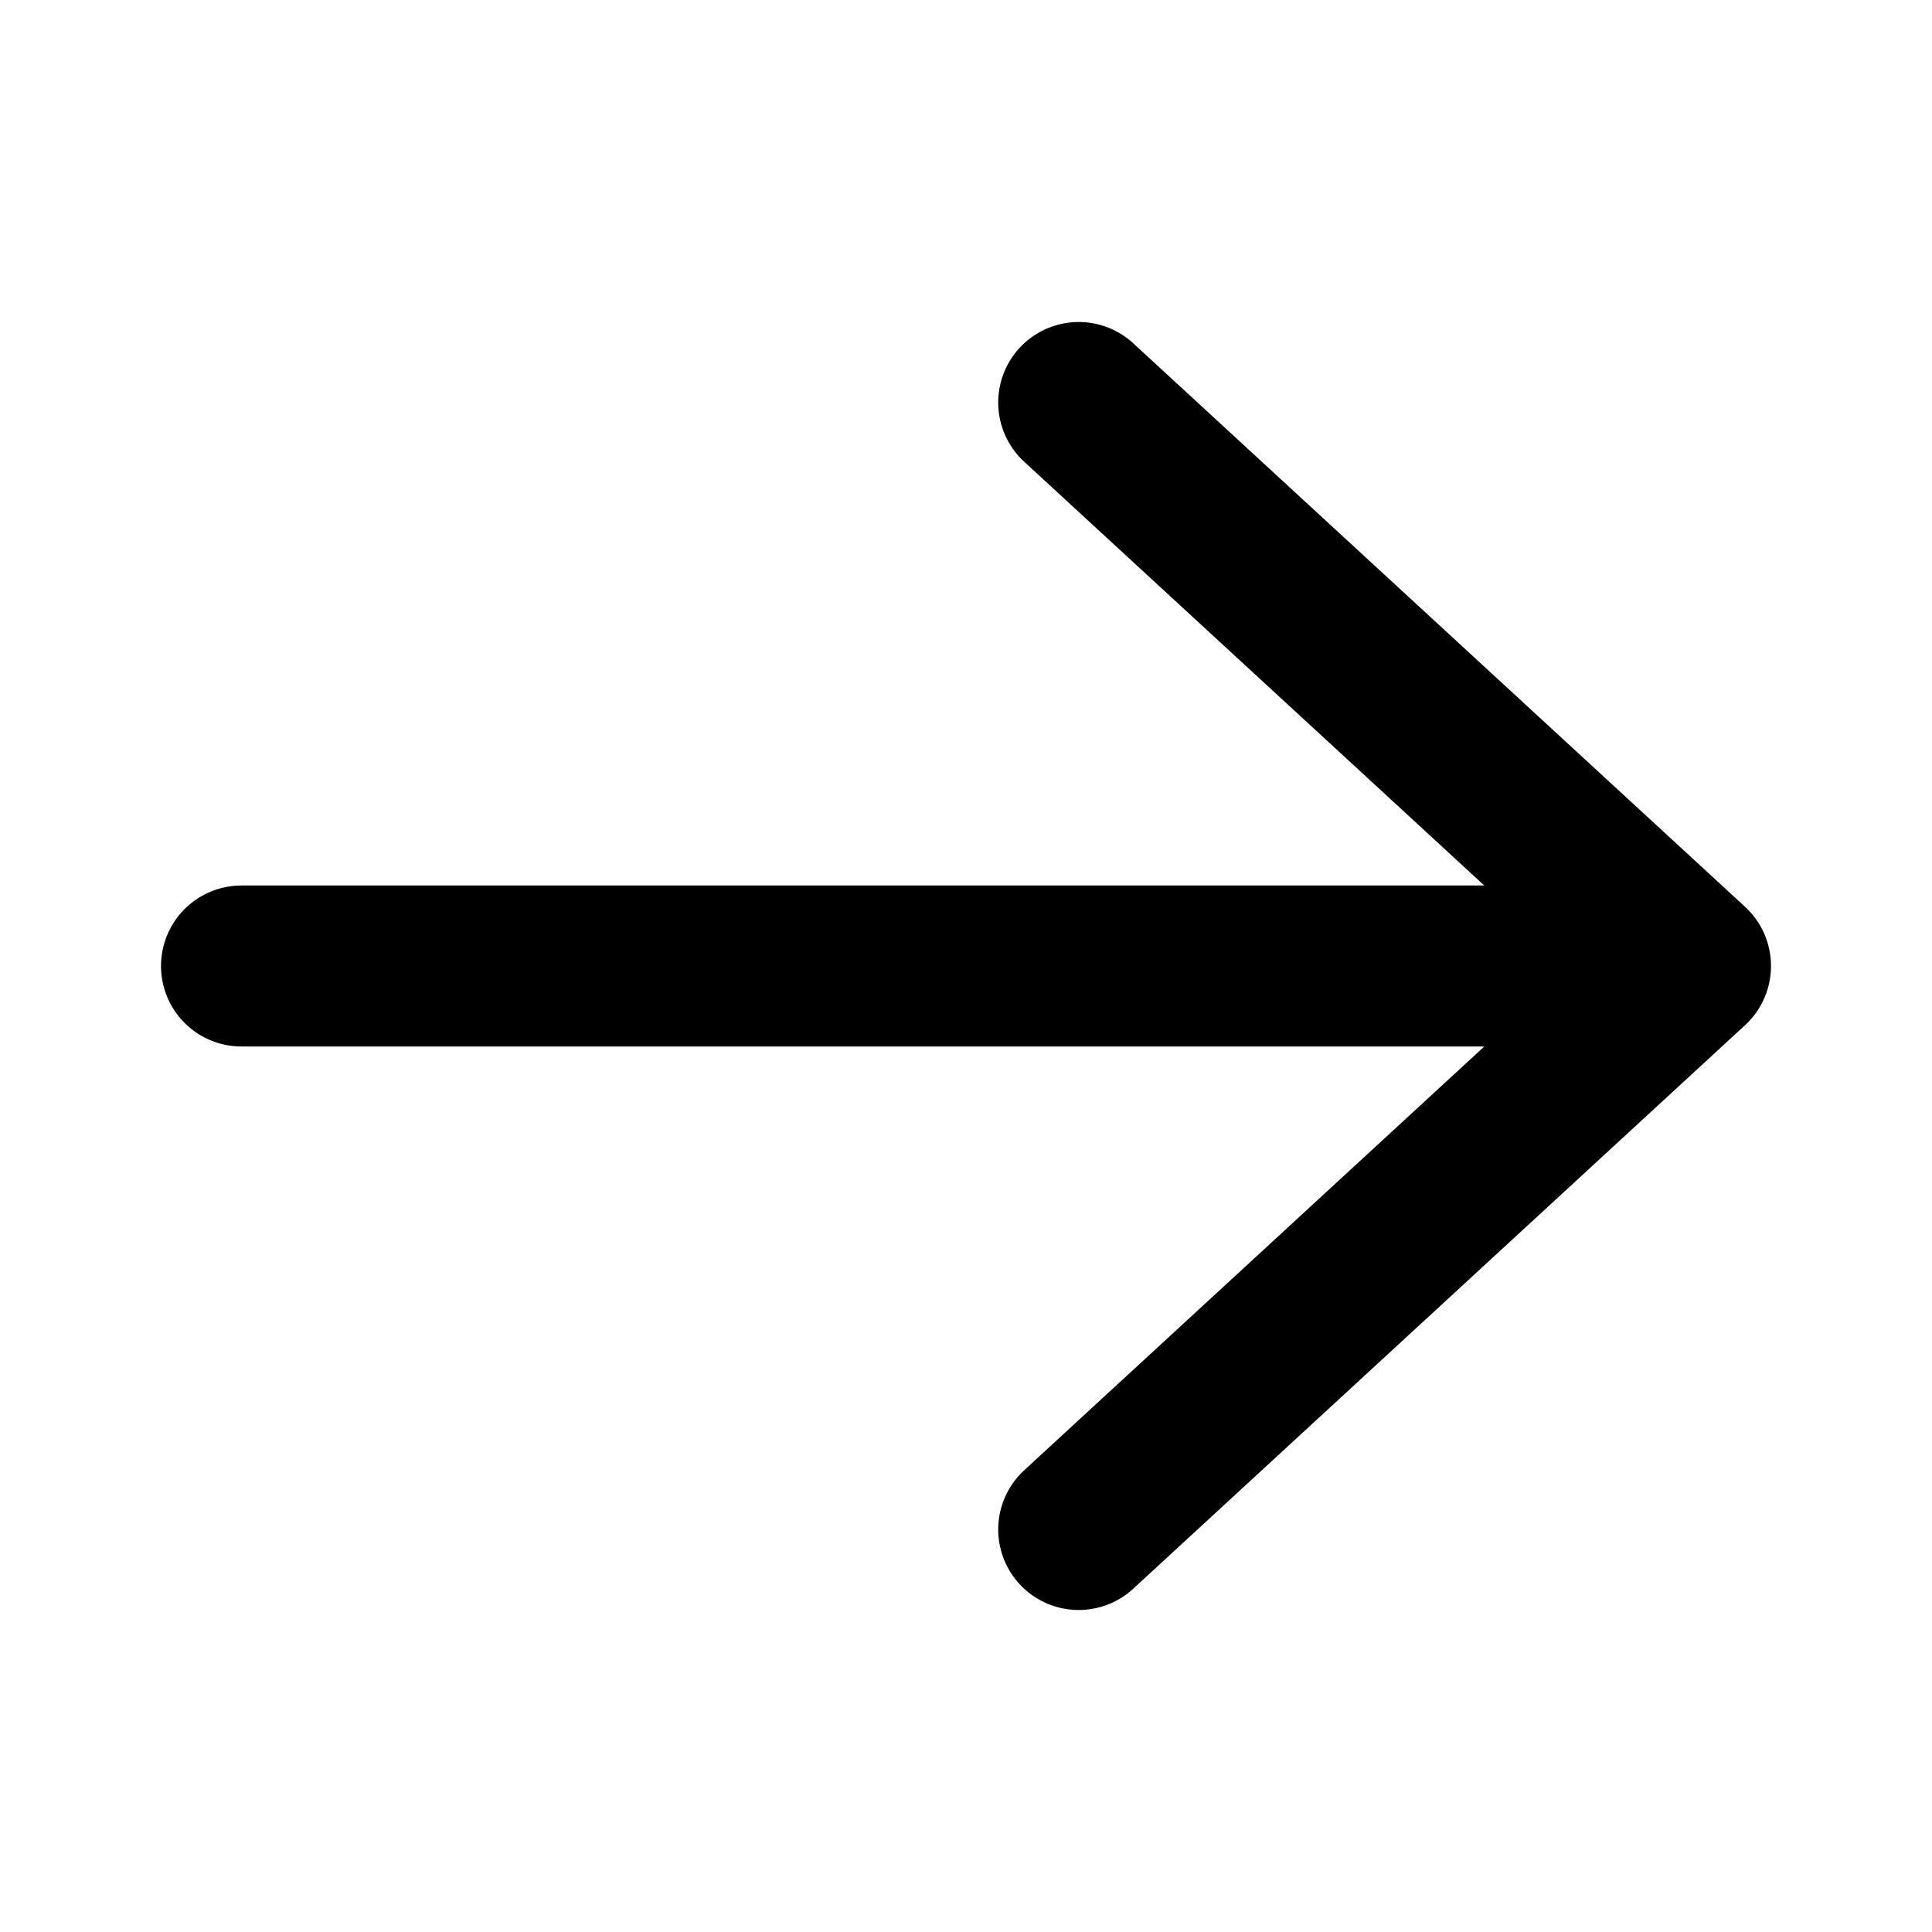
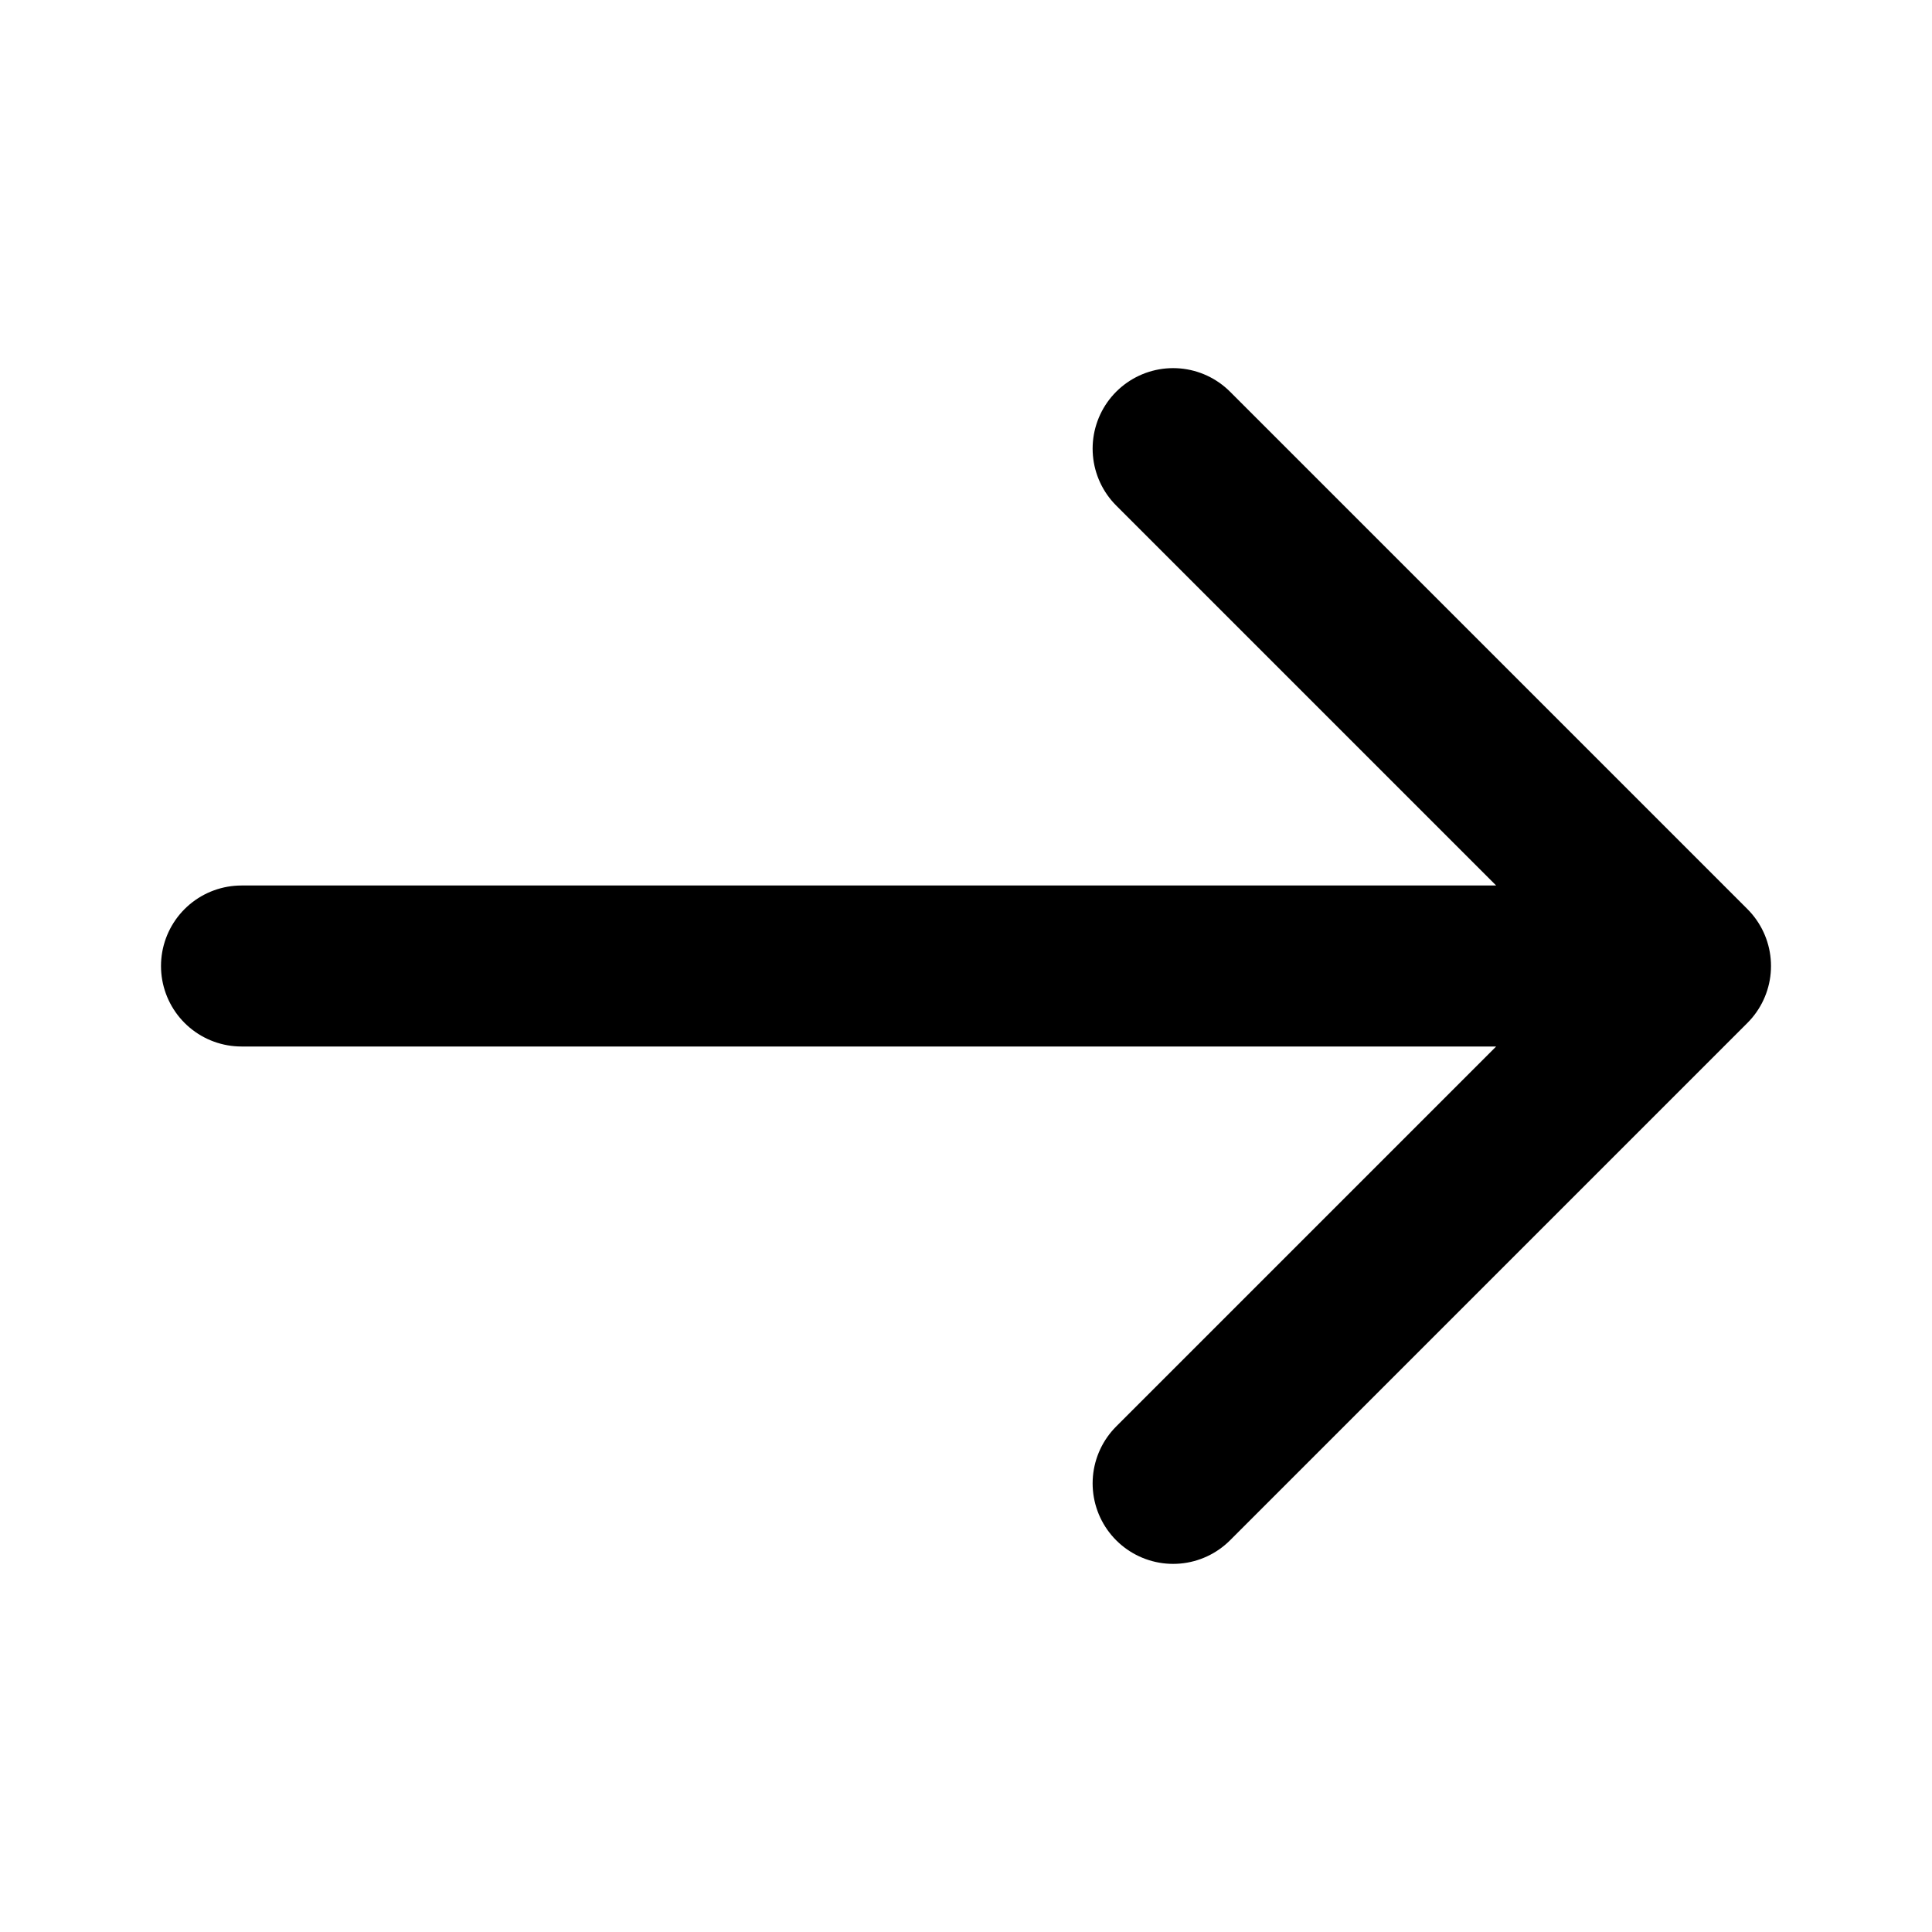
<svg xmlns="http://www.w3.org/2000/svg" viewBox="0 0 24 24" width="24" height="24" stroke="currentColor">
-   <path d="M13.4,19l3.8-3.5L21,12H3m18,0L17.2,8.5,13.4,5" fill="none" stroke-linecap="round" stroke-linejoin="round" stroke-width="2" />
+   <path d="M21,12H3m11.573,6.427L21,12,14.573,5.573" fill="none" stroke-linecap="round" stroke-linejoin="round" stroke-width="2" />
</svg>
